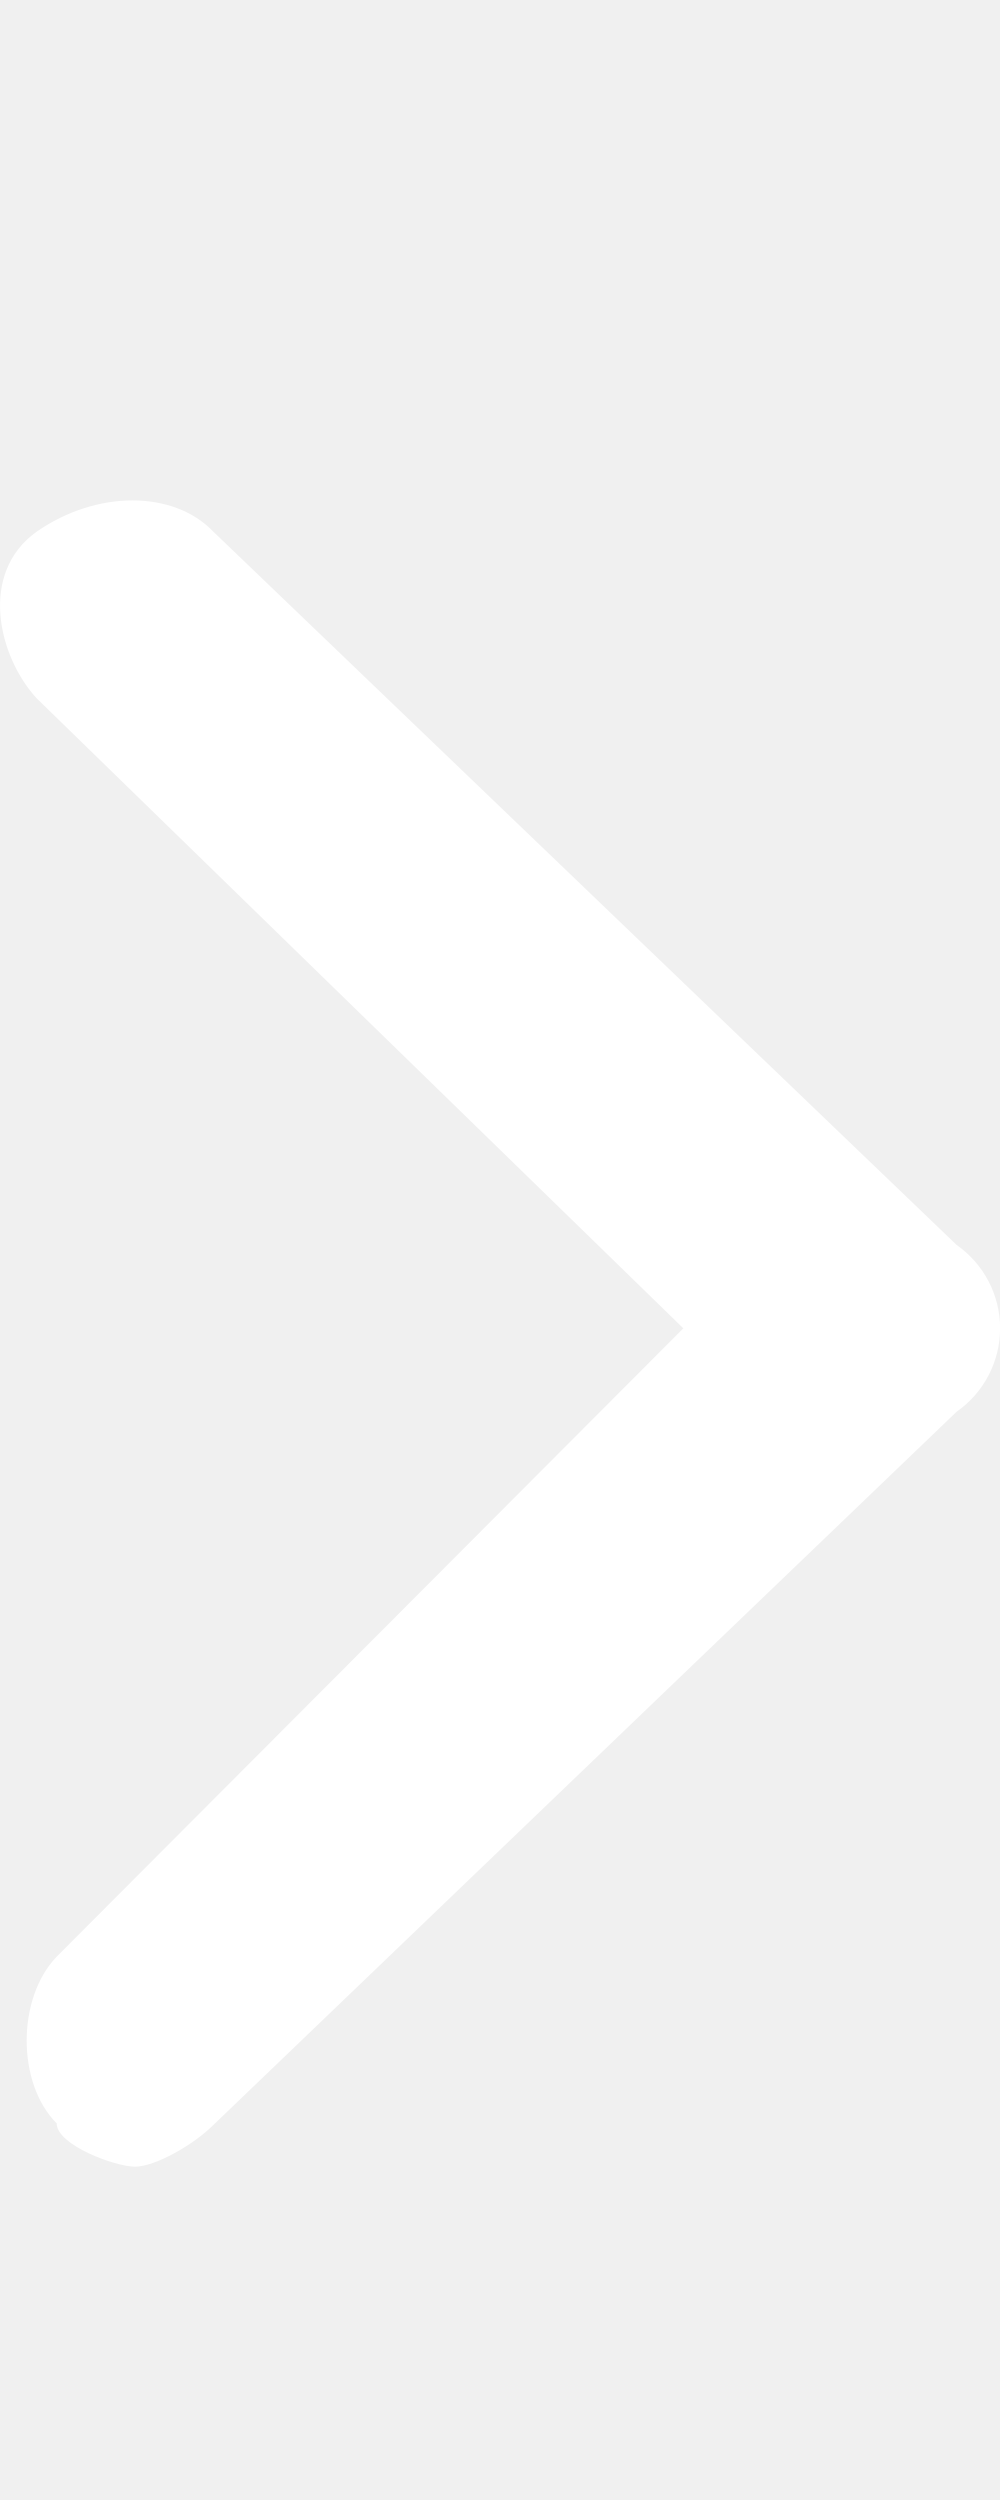
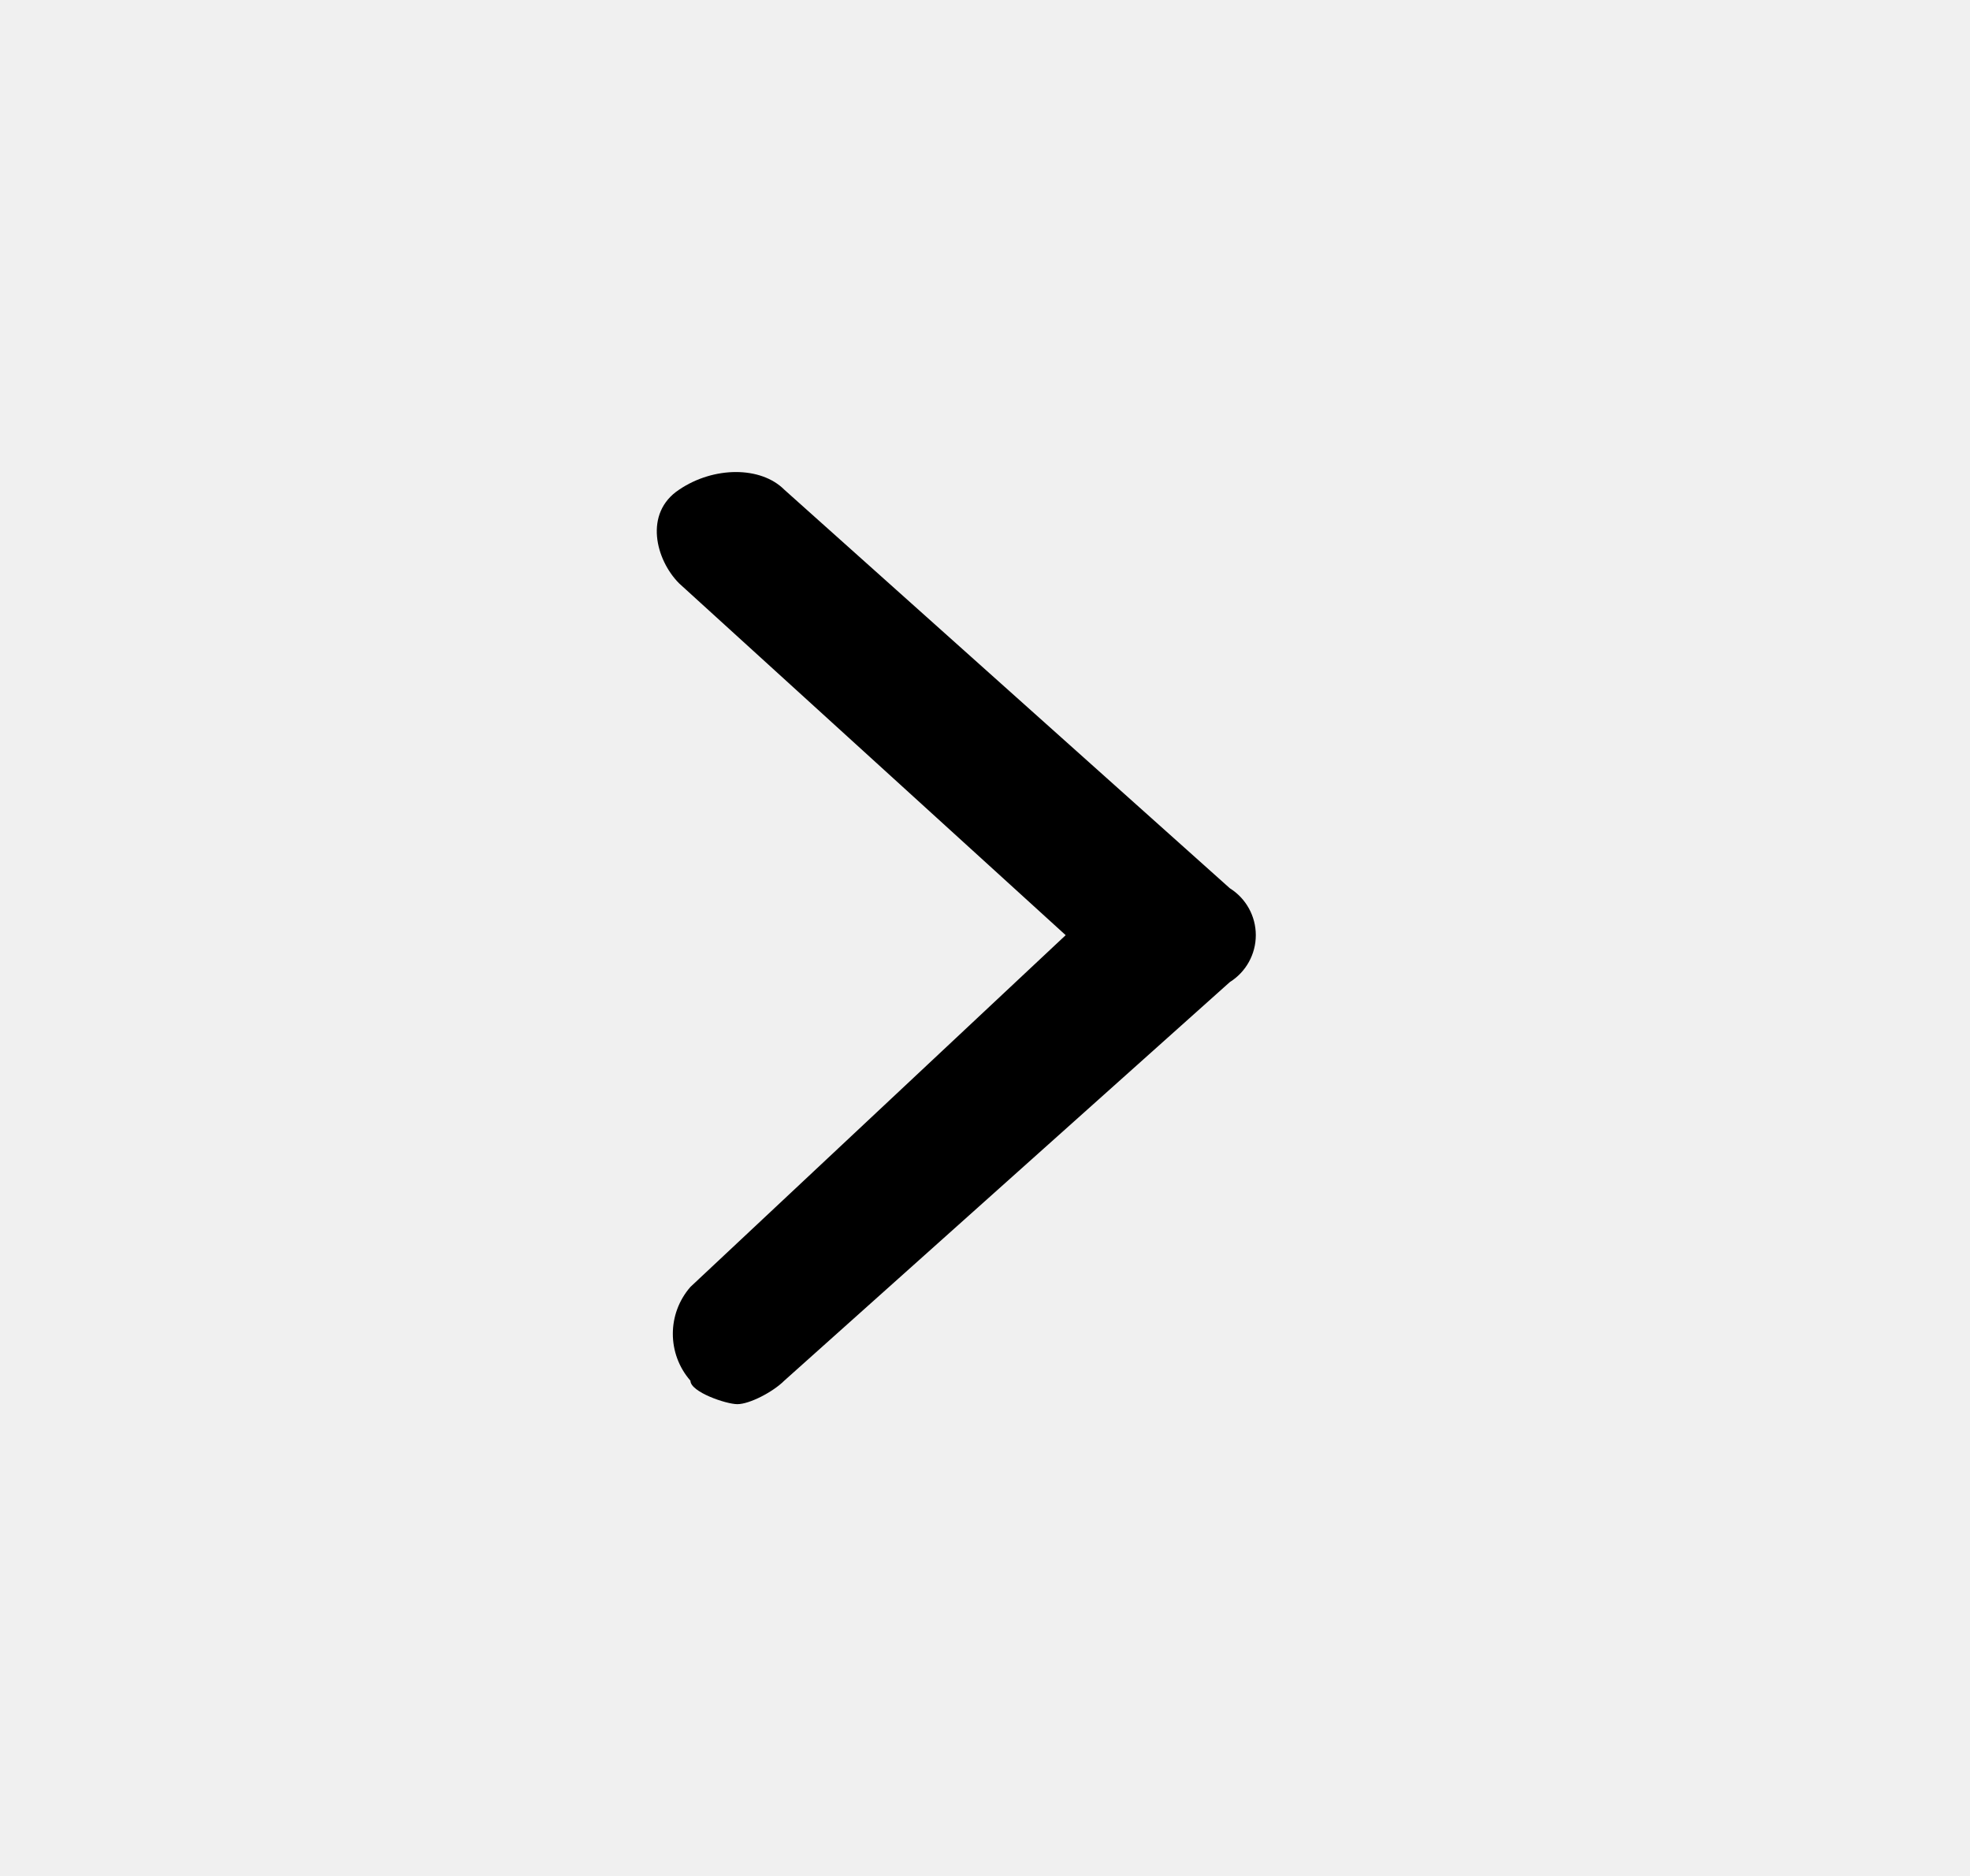
- <svg xmlns="http://www.w3.org/2000/svg" viewBox="0 0 6 15">
-   <path d="M5.74 7.47 1.28 3.19c-.24-.25-.7-.25-1.06 0-.35.25-.23.75 0 1L4.1 7.97.34 11.74c-.24.25-.24.76 0 1 0 .13.35.26.47.26s.35-.13.47-.25l4.46-4.28a.61.61 0 0 0 0-1Z" fill="#fff" />
+ <svg xmlns="http://www.w3.org/2000/svg" viewBox="0 0 21 20">
+   <path d="M13.11 9.47 8.36 5.22c-.25-.25-.75-.25-1.12 0-.38.25-.25.75 0 1l4.12 3.75-4 3.75a.76.76 0 0 0 0 1c0 .12.38.25.5.25.13 0 .38-.13.5-.25l4.75-4.25a.59.59 0 0 0 0-1Z" />
</svg>
